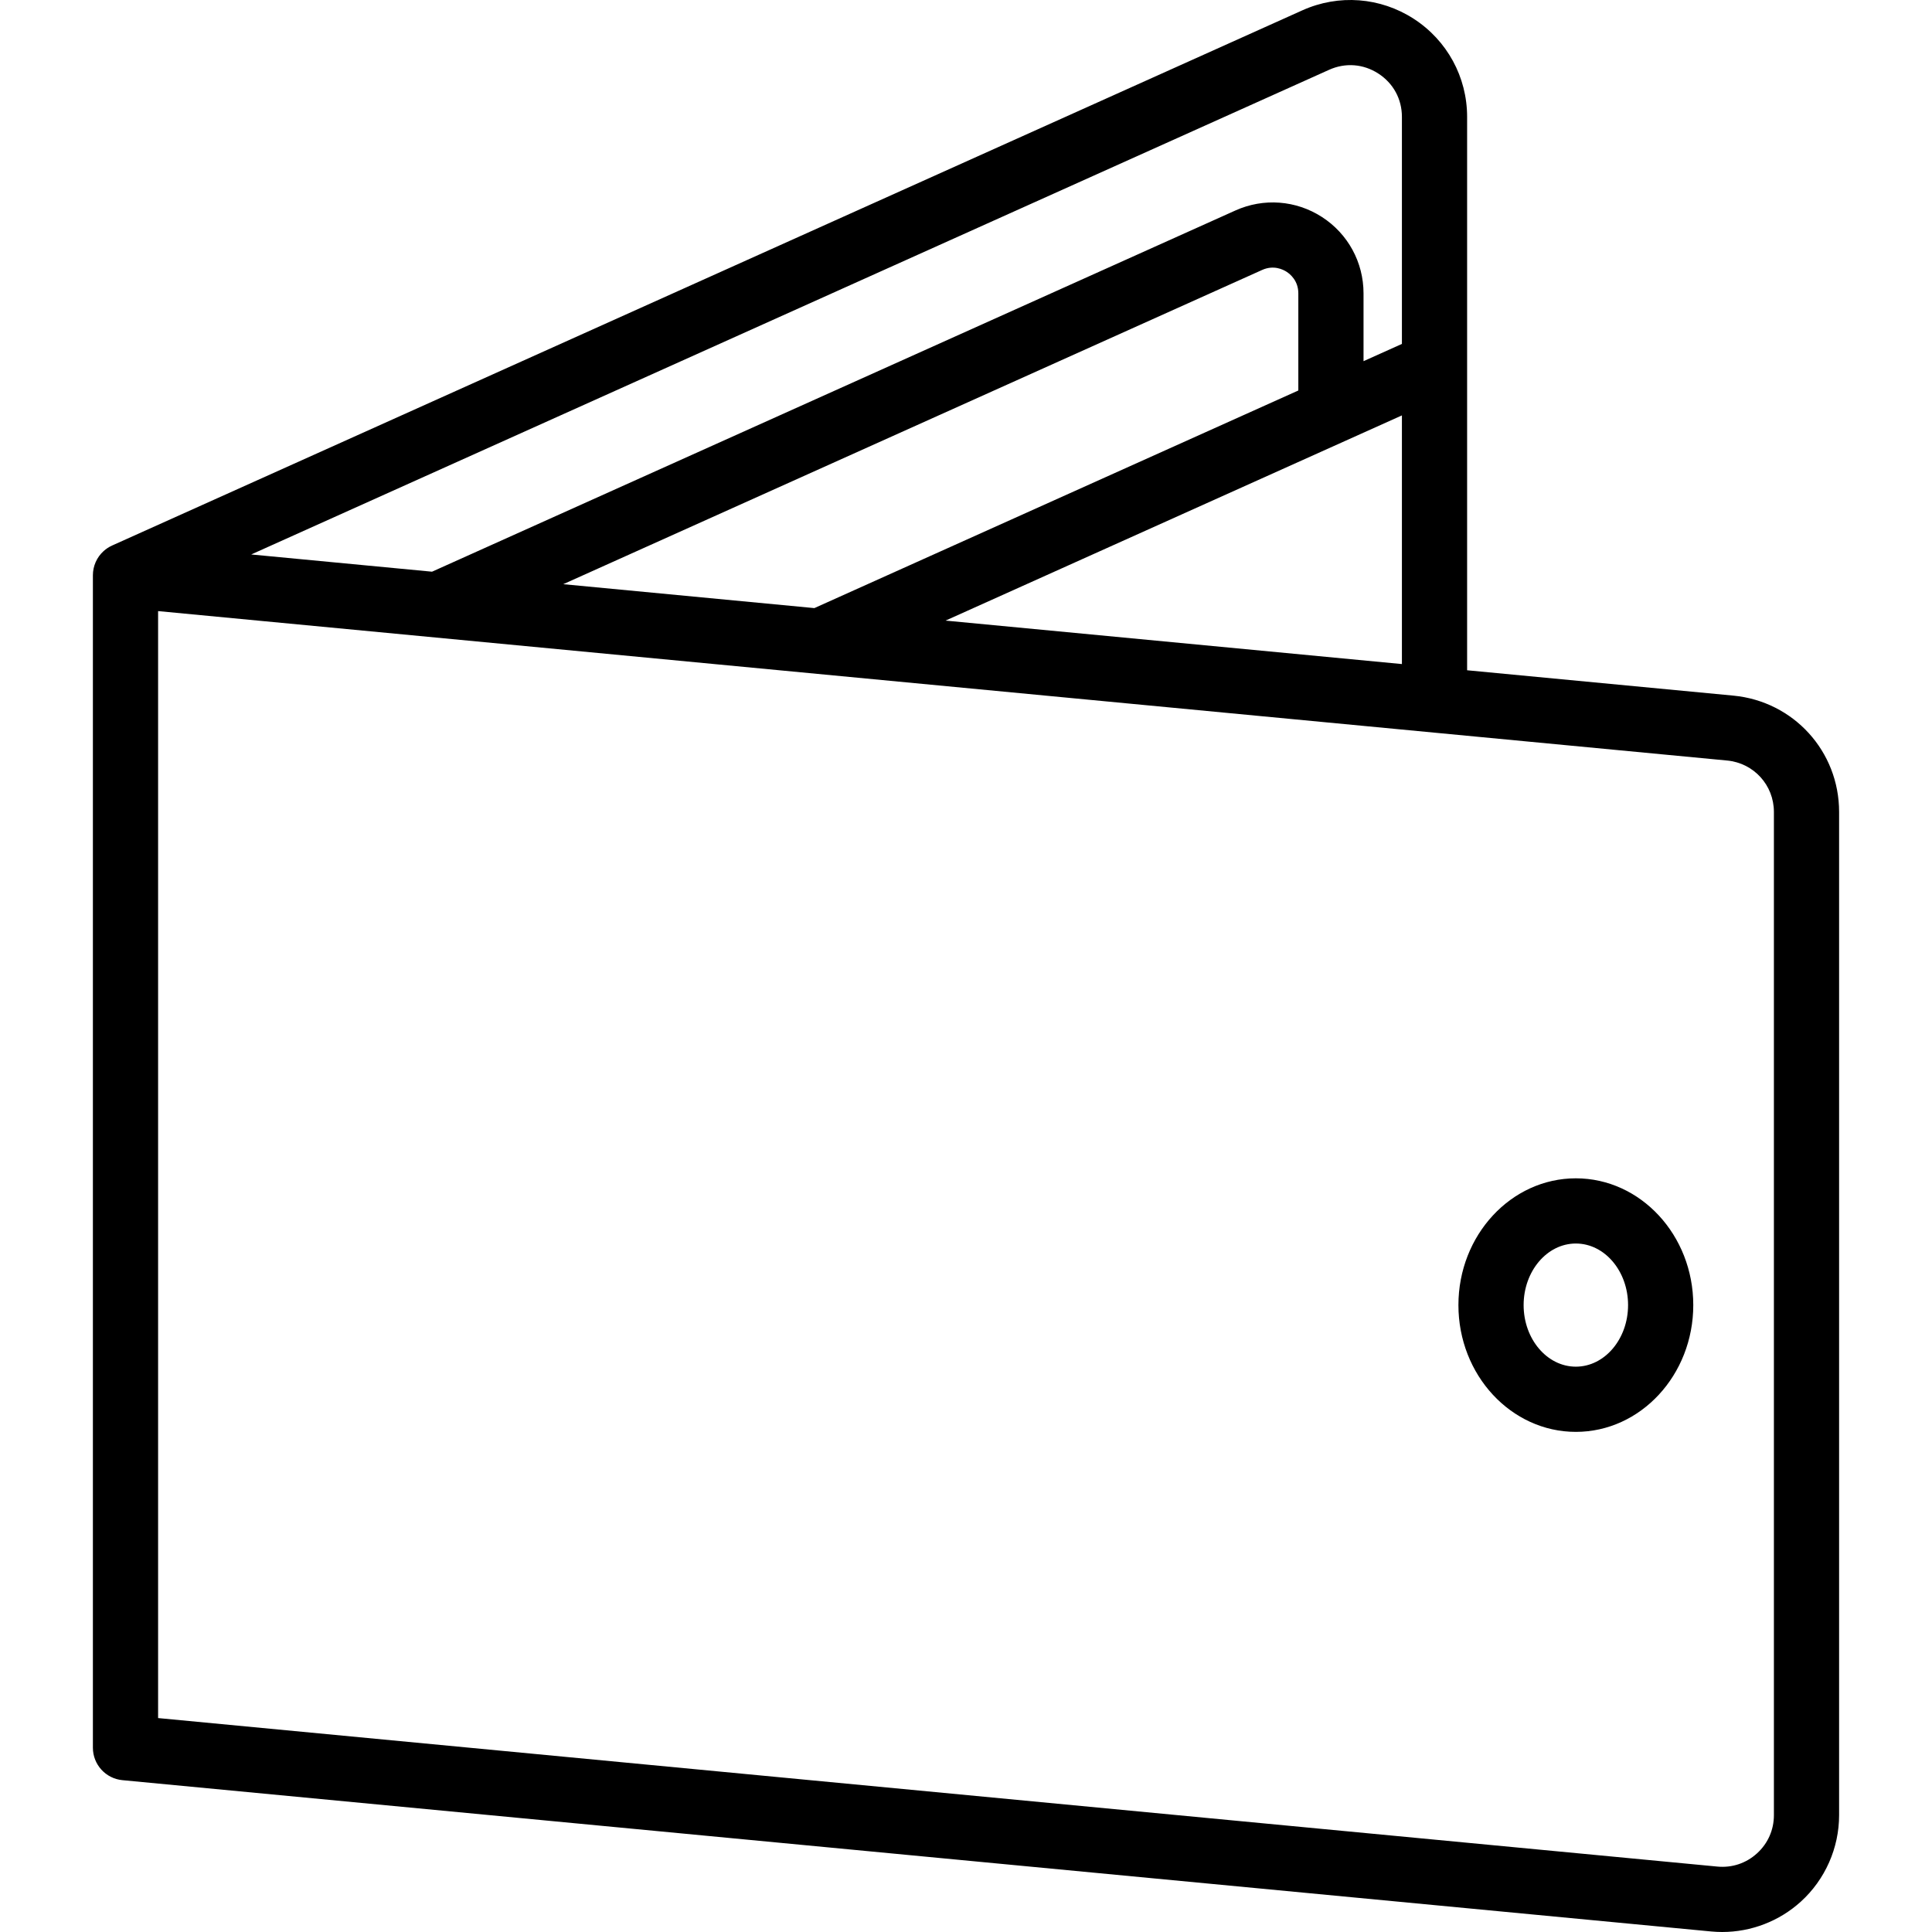
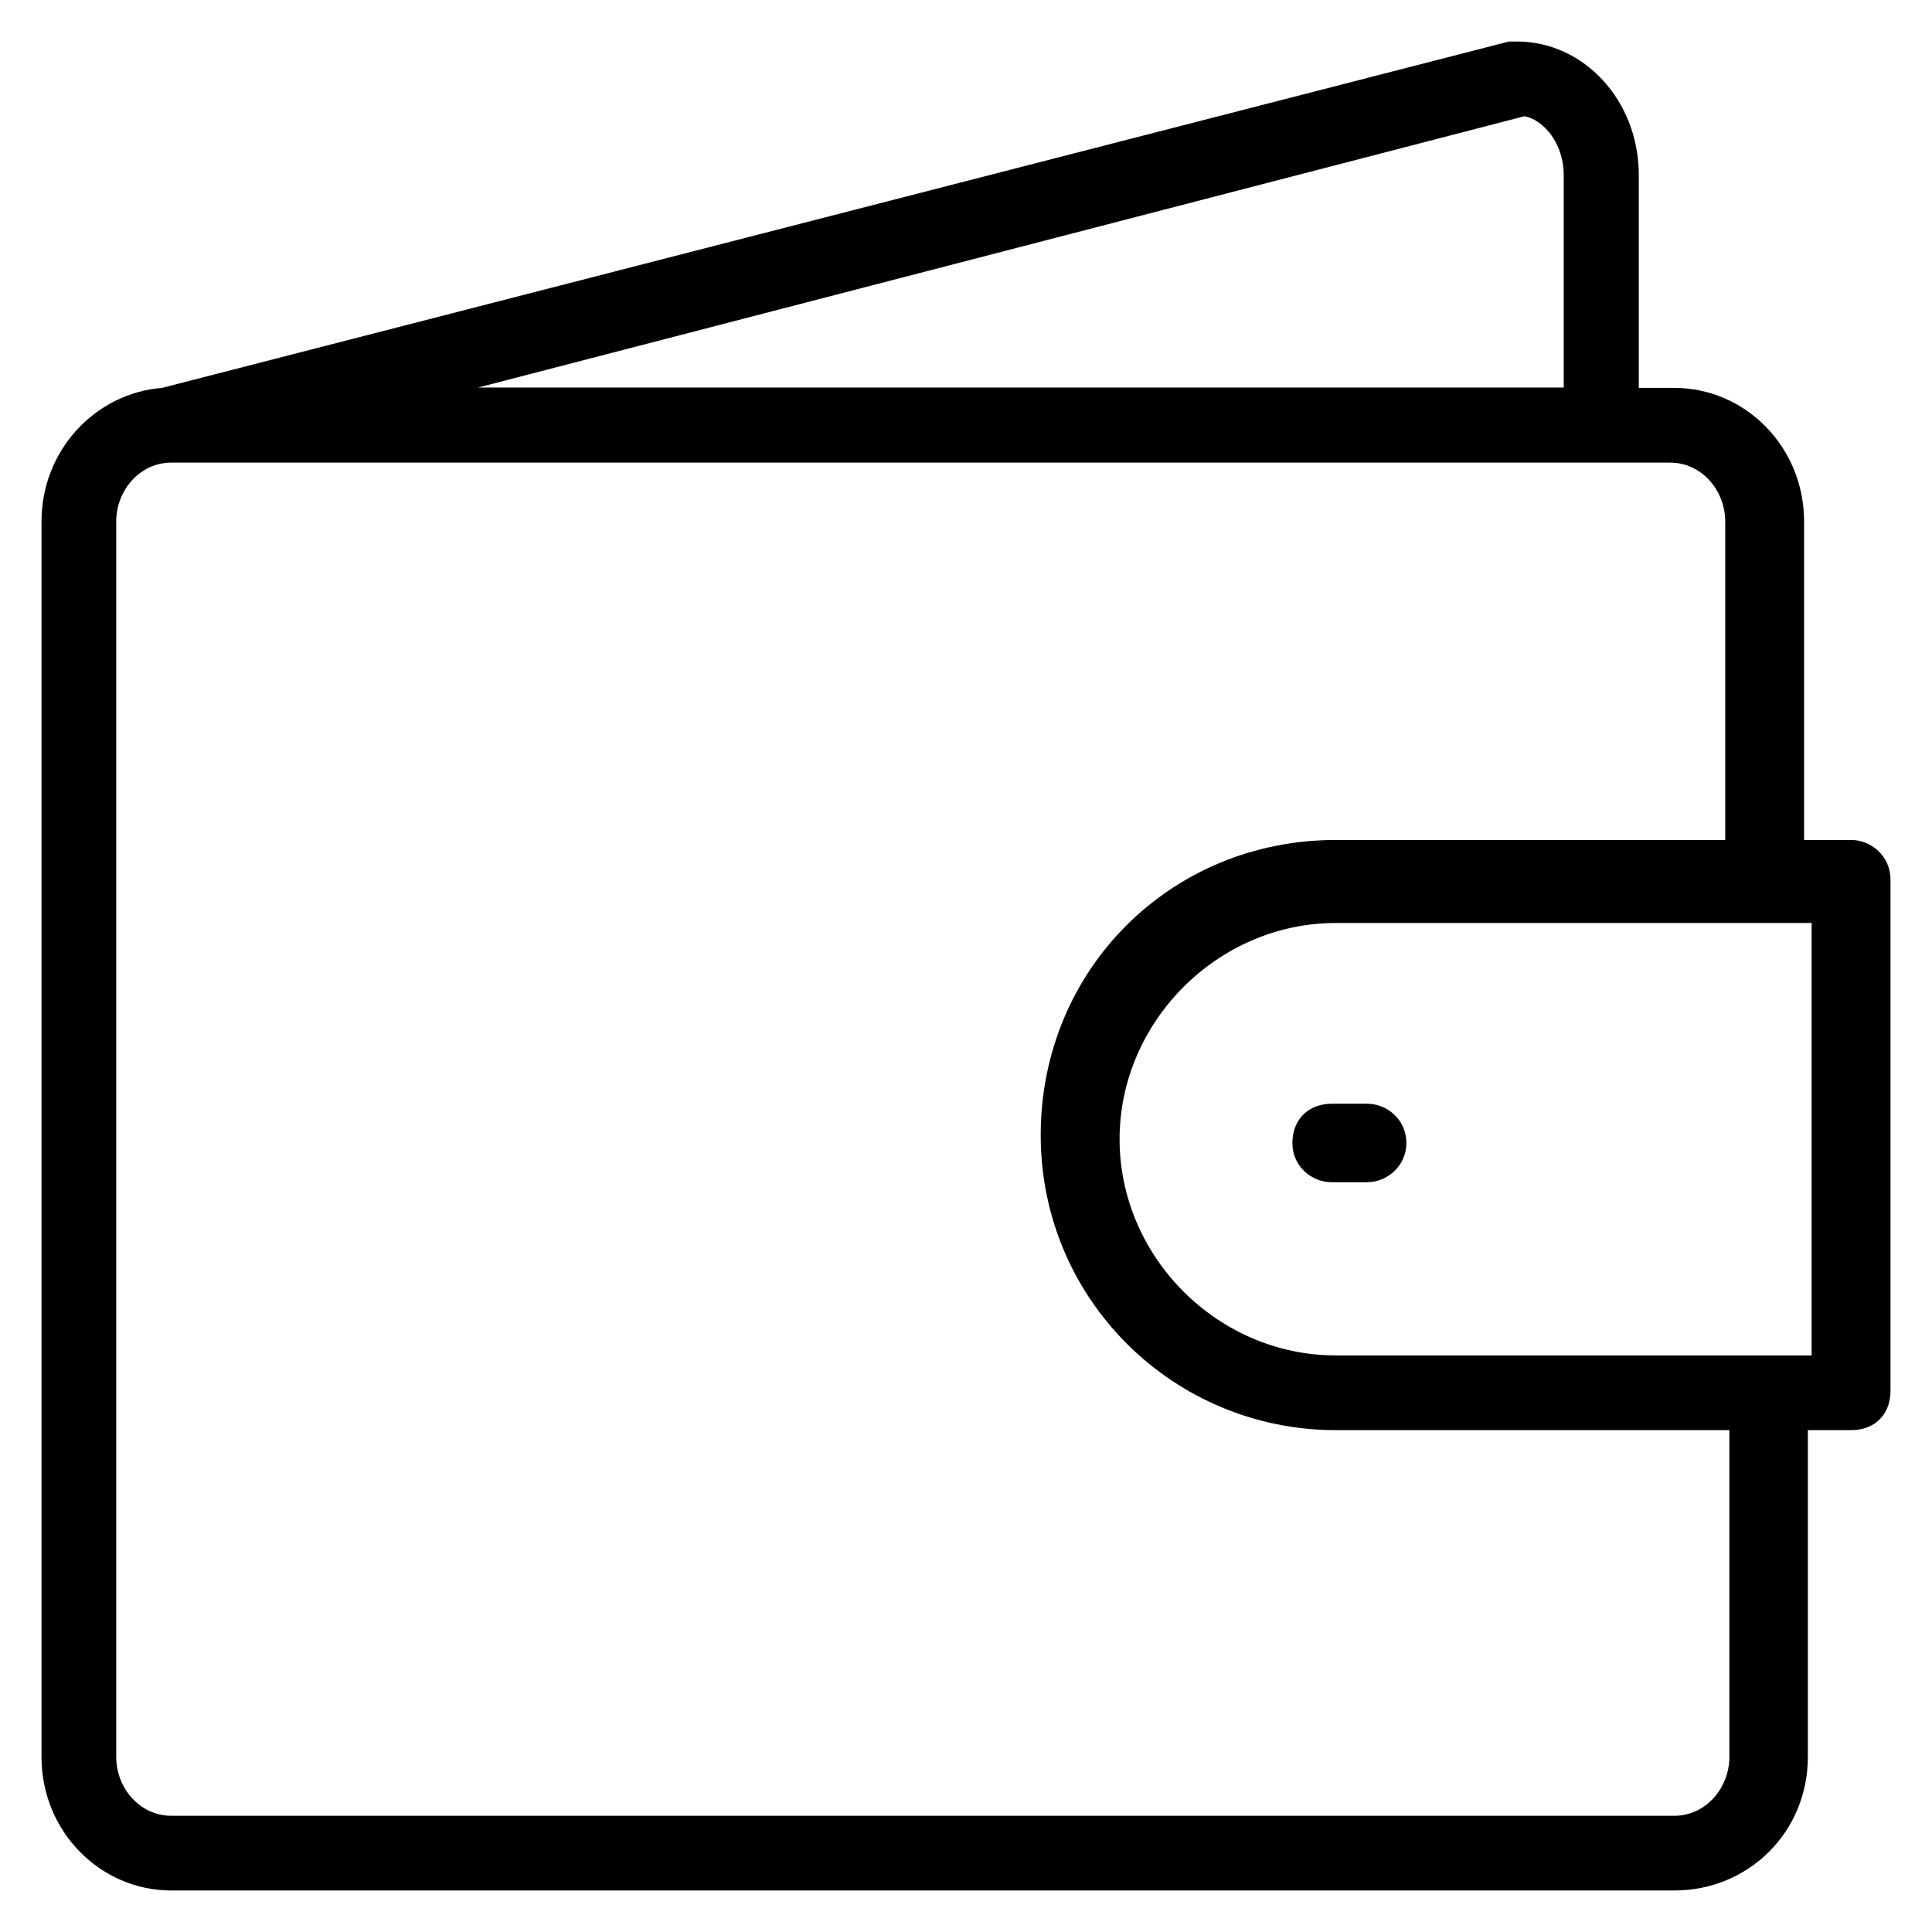
- <svg xmlns="http://www.w3.org/2000/svg" version="1.1" id="Capa_1" x="0px" y="0px" viewBox="0 0 444.456 444.456" style="enable-background:new 0 0 444.456 444.456;" xml:space="preserve">
+ <svg xmlns="http://www.w3.org/2000/svg" version="1.1" viewBox="0 0 512 512" enable-background="new 0 0 512 512">
  <g>
-     <path d="M398.754,160.028l-61.244-5.833V26.894c0-9.159-4.591-17.597-12.282-22.571c-7.689-4.974-17.269-5.702-25.622-1.945   L25.795,125.495l0,0.001c-0.713,0.321-1.38,0.754-1.97,1.291c-1.563,1.421-2.455,3.436-2.455,5.549V402.06   c0,3.867,2.939,7.1,6.789,7.466l365.497,34.809c0.846,0.081,1.691,0.12,2.535,0.12c6.654,0,13.136-2.48,18.098-6.992   c5.59-5.083,8.796-12.332,8.796-19.888v-230.79C423.086,172.853,412.625,161.349,398.754,160.028z M217.525,142.768L322.51,95.564   v57.203L217.525,142.768z M298.679,89.833l-111.338,50.061l-57.767-5.502l160.784-72.291c2.642-1.191,4.813-0.102,5.624,0.422   c0.811,0.524,2.698,2.057,2.698,4.958V89.833z M305.758,16.059c3.746-1.685,7.875-1.371,11.324,0.86   c3.45,2.231,5.428,5.867,5.428,9.976v52.223l-8.831,3.971V67.482c0-7.126-3.572-13.69-9.556-17.557   c-5.982-3.866-13.432-4.426-19.922-1.502L99.389,131.517l-41.6-3.962L305.758,16.059z M408.086,417.577   c0,3.388-1.381,6.51-3.888,8.79c-2.507,2.28-5.747,3.36-9.119,3.037L36.371,395.241V140.583l360.961,34.377   c6.131,0.584,10.754,5.668,10.754,11.827V417.577z" />
-     <path d="M362.523,271.072c-14.896,0-27.014,13.083-27.014,29.165c0,16.081,12.119,29.165,27.014,29.165   s27.014-13.083,27.014-29.165C389.537,284.155,377.419,271.072,362.523,271.072z M362.523,314.401   c-6.625,0-12.014-6.354-12.014-14.165c0-7.811,5.39-14.165,12.014-14.165s12.014,6.354,12.014,14.165   C374.537,308.047,369.148,314.401,362.523,314.401z" />
+     <g>
+       <path d="m490.6,222.6h-12.5v-84.4c0-19.8-15.6-35.4-34.4-35.4h-9.4v-56.4c0-19.8-14.6-35.4-32.3-35.4 0,0-1,0-2.1,0l-356.6,91.7c-0.1,0-0.3,0.1-0.4,0.1-17.6,1.4-31.9,16.5-31.9,35.4v327.4c0,19.8 15.6,35.4 34.4,35.4h398.3c19.8,0 35.4-15.6 35.4-35.4v-86.6h11.5c6.3,0 10.4-4.2 10.4-10.4v-135.5c5.68434e-14-6.3-5.2-10.5-10.4-10.5zm-86.6-191.8c5.2,1 10.4,7.3 10.4,15.6v56.3h-287.7l277.3-71.9zm54.3,434.8c0,8.3-6.3,15.6-14.6,15.6h-398.3c-8.3,0-14.6-7.3-14.6-15.6v-327.4c0-8.3 6.3-15.6 14.6-15.6h397.2c8.3,0 14.6,7.3 14.6,15.6v84.4h-103.2c-43.8,0-78.2,34.4-78.2,78.2 0,43.8 35.4,78.2 78.2,78.2h104.3v86.6zm21.8-106.4h-126.1c-31.3,0-57.3-26.1-57.3-57.3s26.1-57.3 57.3-57.3h126.1v114.6z" />
+       <path d="m342.5,302.9c0,6.3 5.2,10.4 10.4,10.4h9.4c5.2,0 10.4-4.2 10.4-10.4 0-6.3-5.2-10.4-10.4-10.4h-9.3c-6.3,0-10.5,4.2-10.5,10.4z" />
+     </g>
  </g>
-   <g>
- </g>
-   <g>
- </g>
-   <g>
- </g>
-   <g>
- </g>
-   <g>
- </g>
-   <g>
- </g>
-   <g>
- </g>
-   <g>
- </g>
-   <g>
- </g>
-   <g>
- </g>
-   <g>
- </g>
-   <g>
- </g>
-   <g>
- </g>
-   <g>
- </g>
-   <g>
- </g>
</svg>
